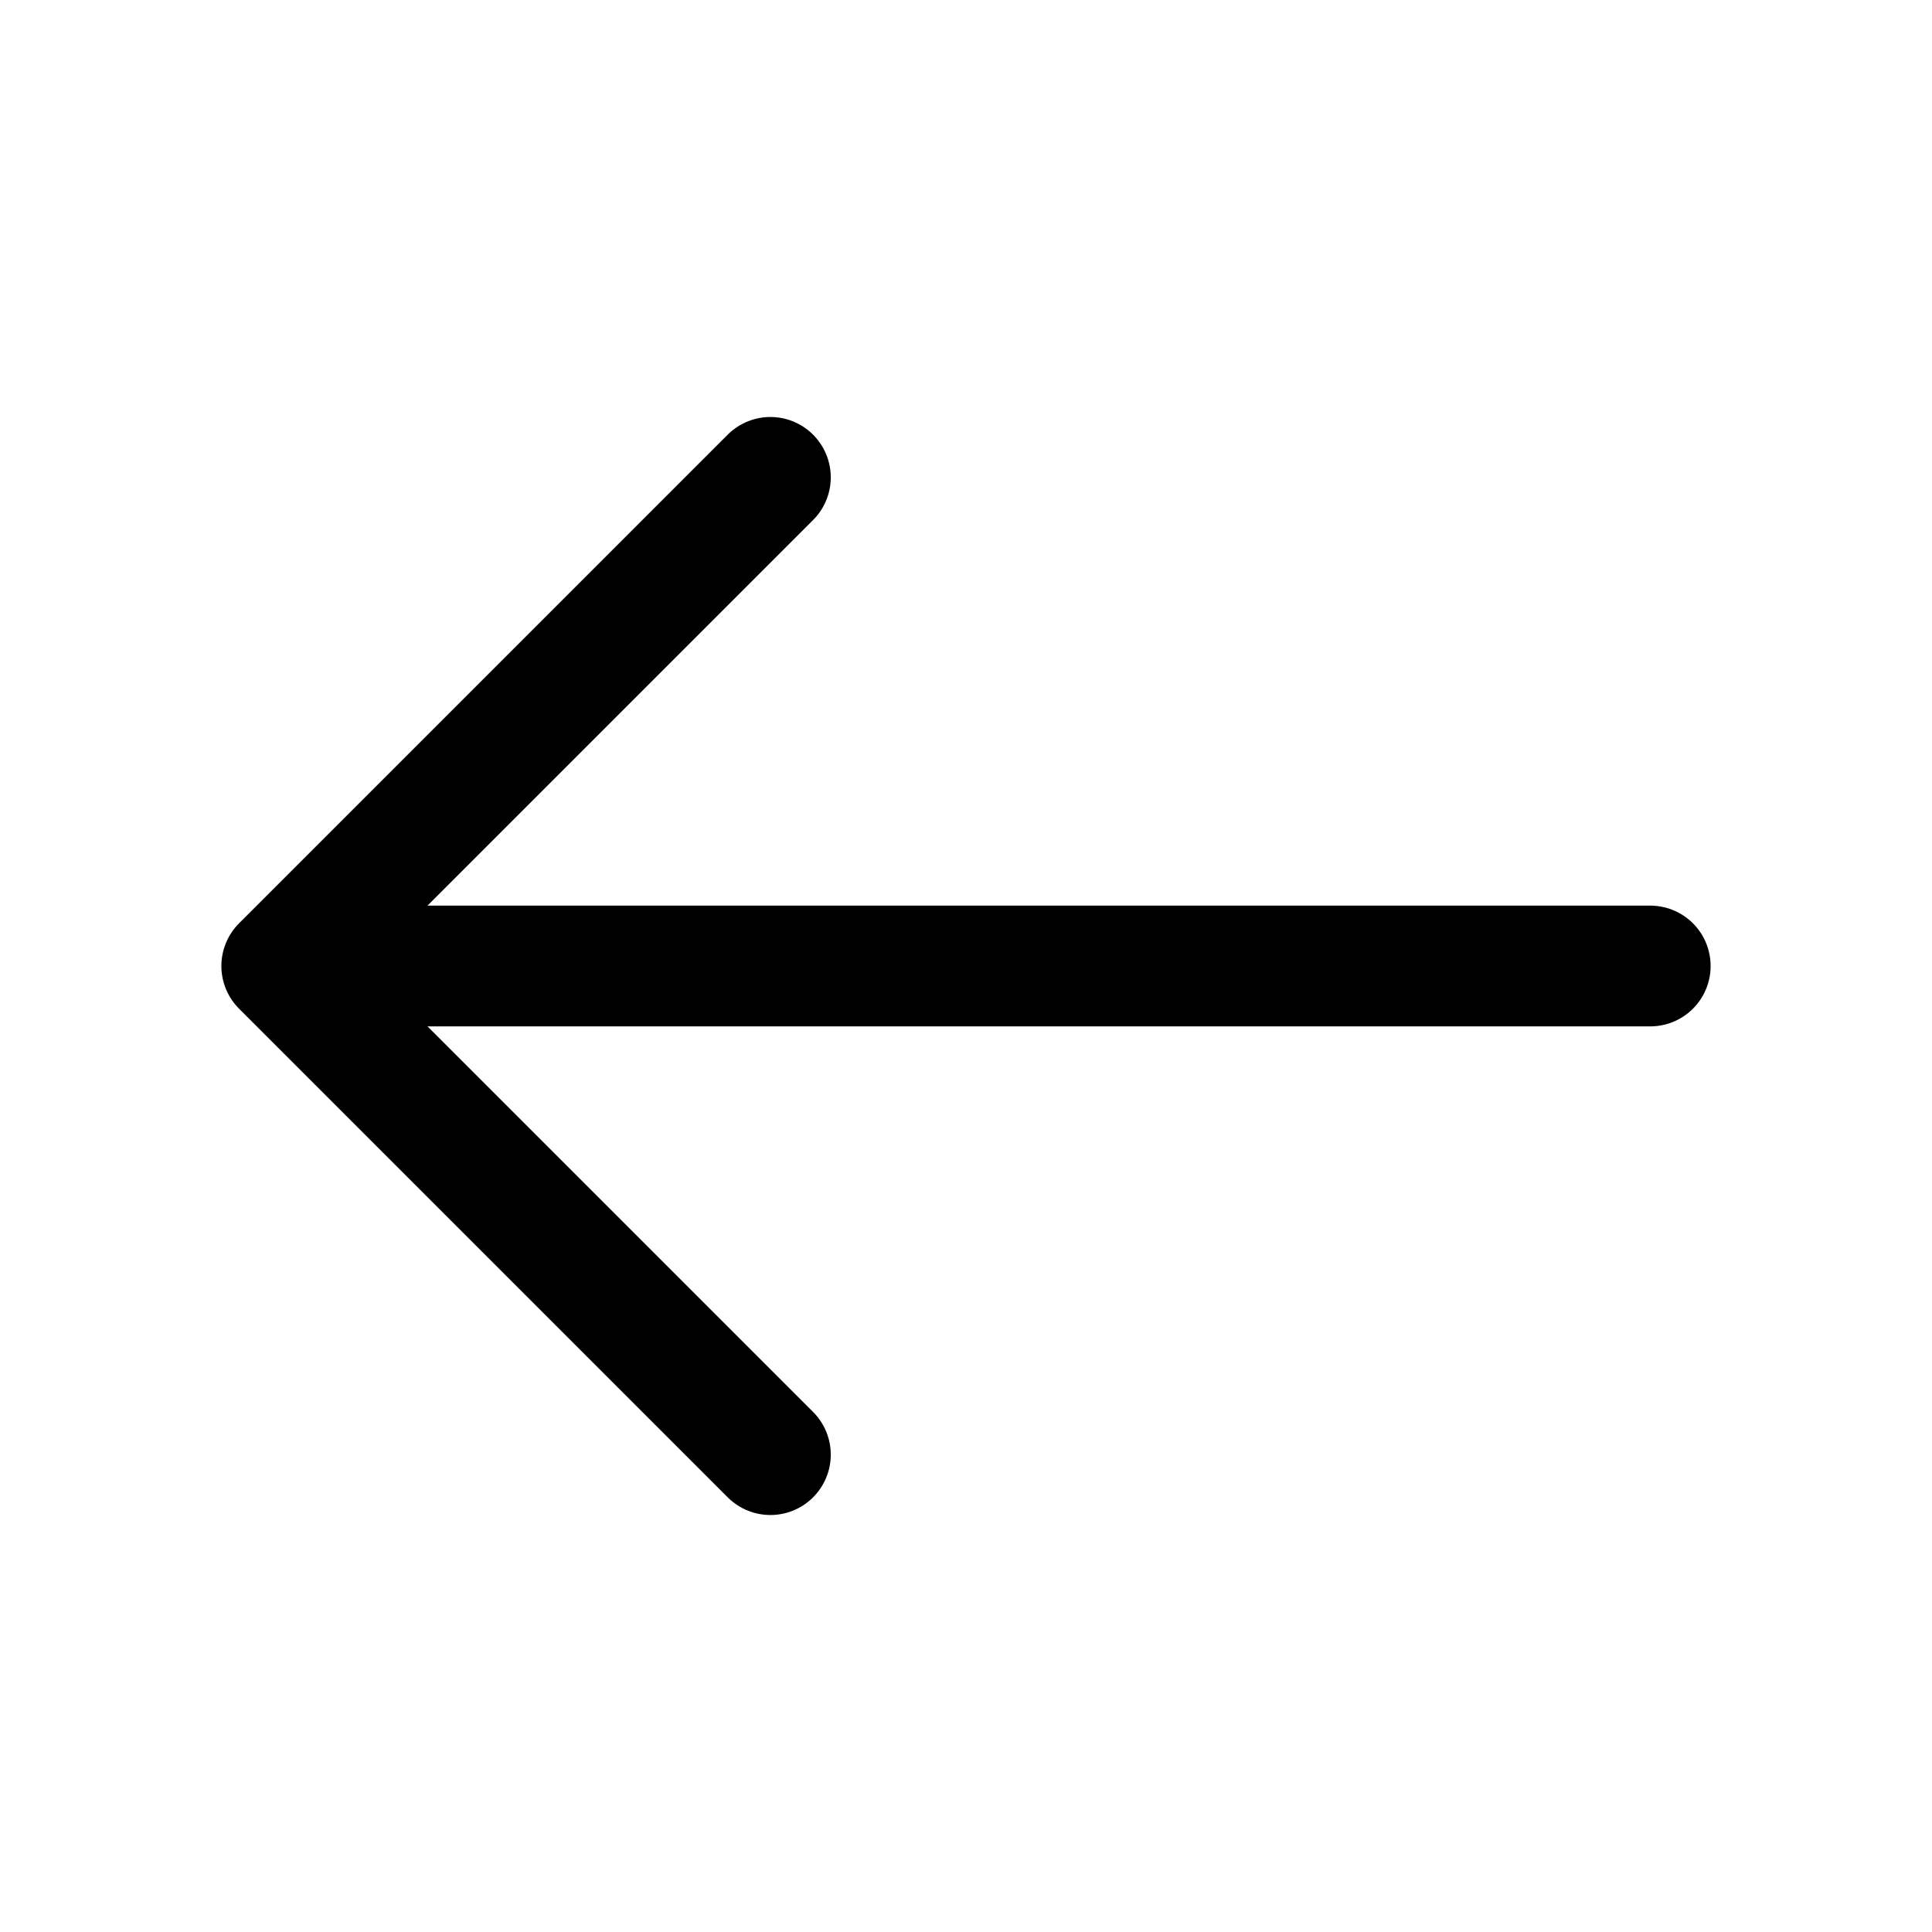
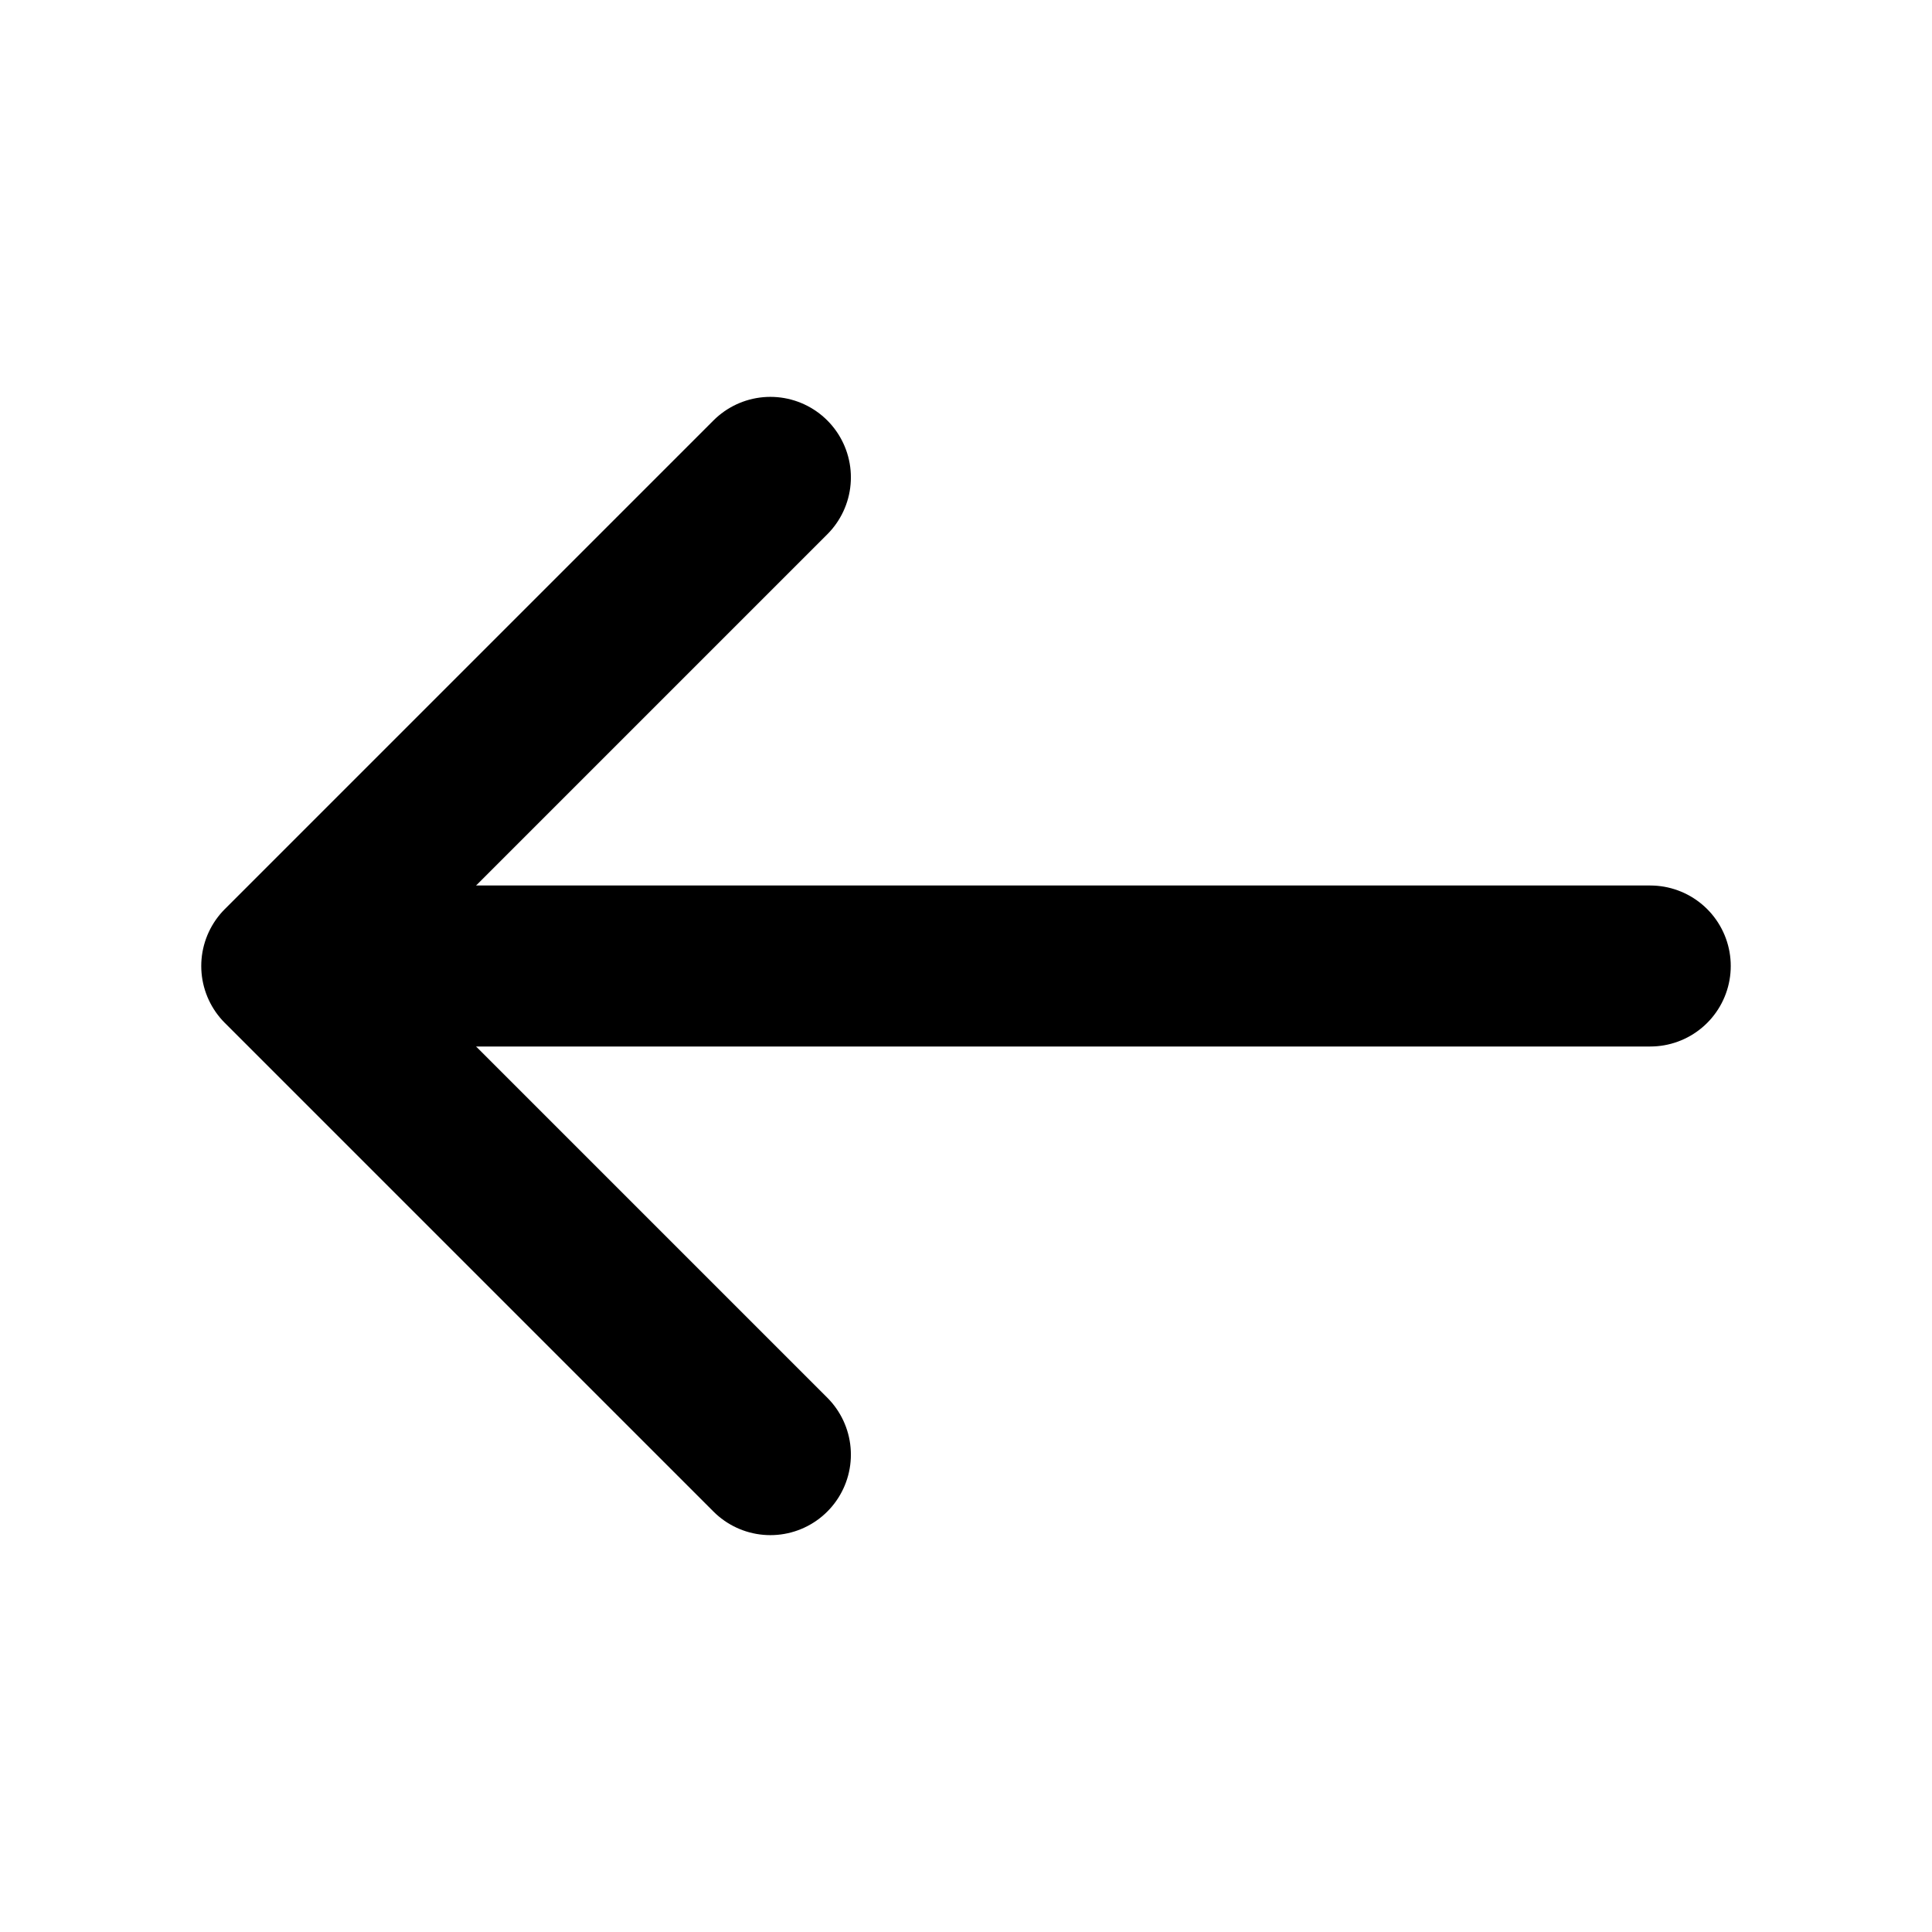
<svg xmlns="http://www.w3.org/2000/svg" width="24" height="24" viewBox="0 0 24 24" fill="none">
  <g id="vuesax/linear/arrow-left">
    <g id="arrow-left">
-       <path id="Vector" d="M9.57 5.93L3.5 12L9.57 18.07" stroke="#000000" stroke-width="1.5" stroke-miterlimit="10" stroke-linecap="round" stroke-linejoin="round" />
-       <path id="Vector_2" d="M20.5 12H3.67" stroke="#000000" stroke-width="1.5" stroke-miterlimit="10" stroke-linecap="round" stroke-linejoin="round" />
+       <path id="Vector" d="M9.57 5.93L3.5 12L9.57 18.07" stroke="currentColor" stroke-width="2" stroke-miterlimit="10" stroke-linecap="round" stroke-linejoin="round" />
+       <path id="Vector_2" d="M20.5 12H3.67" stroke="currentColor" stroke-width="2" stroke-miterlimit="10" stroke-linecap="round" stroke-linejoin="round" />
    </g>
  </g>
</svg>
